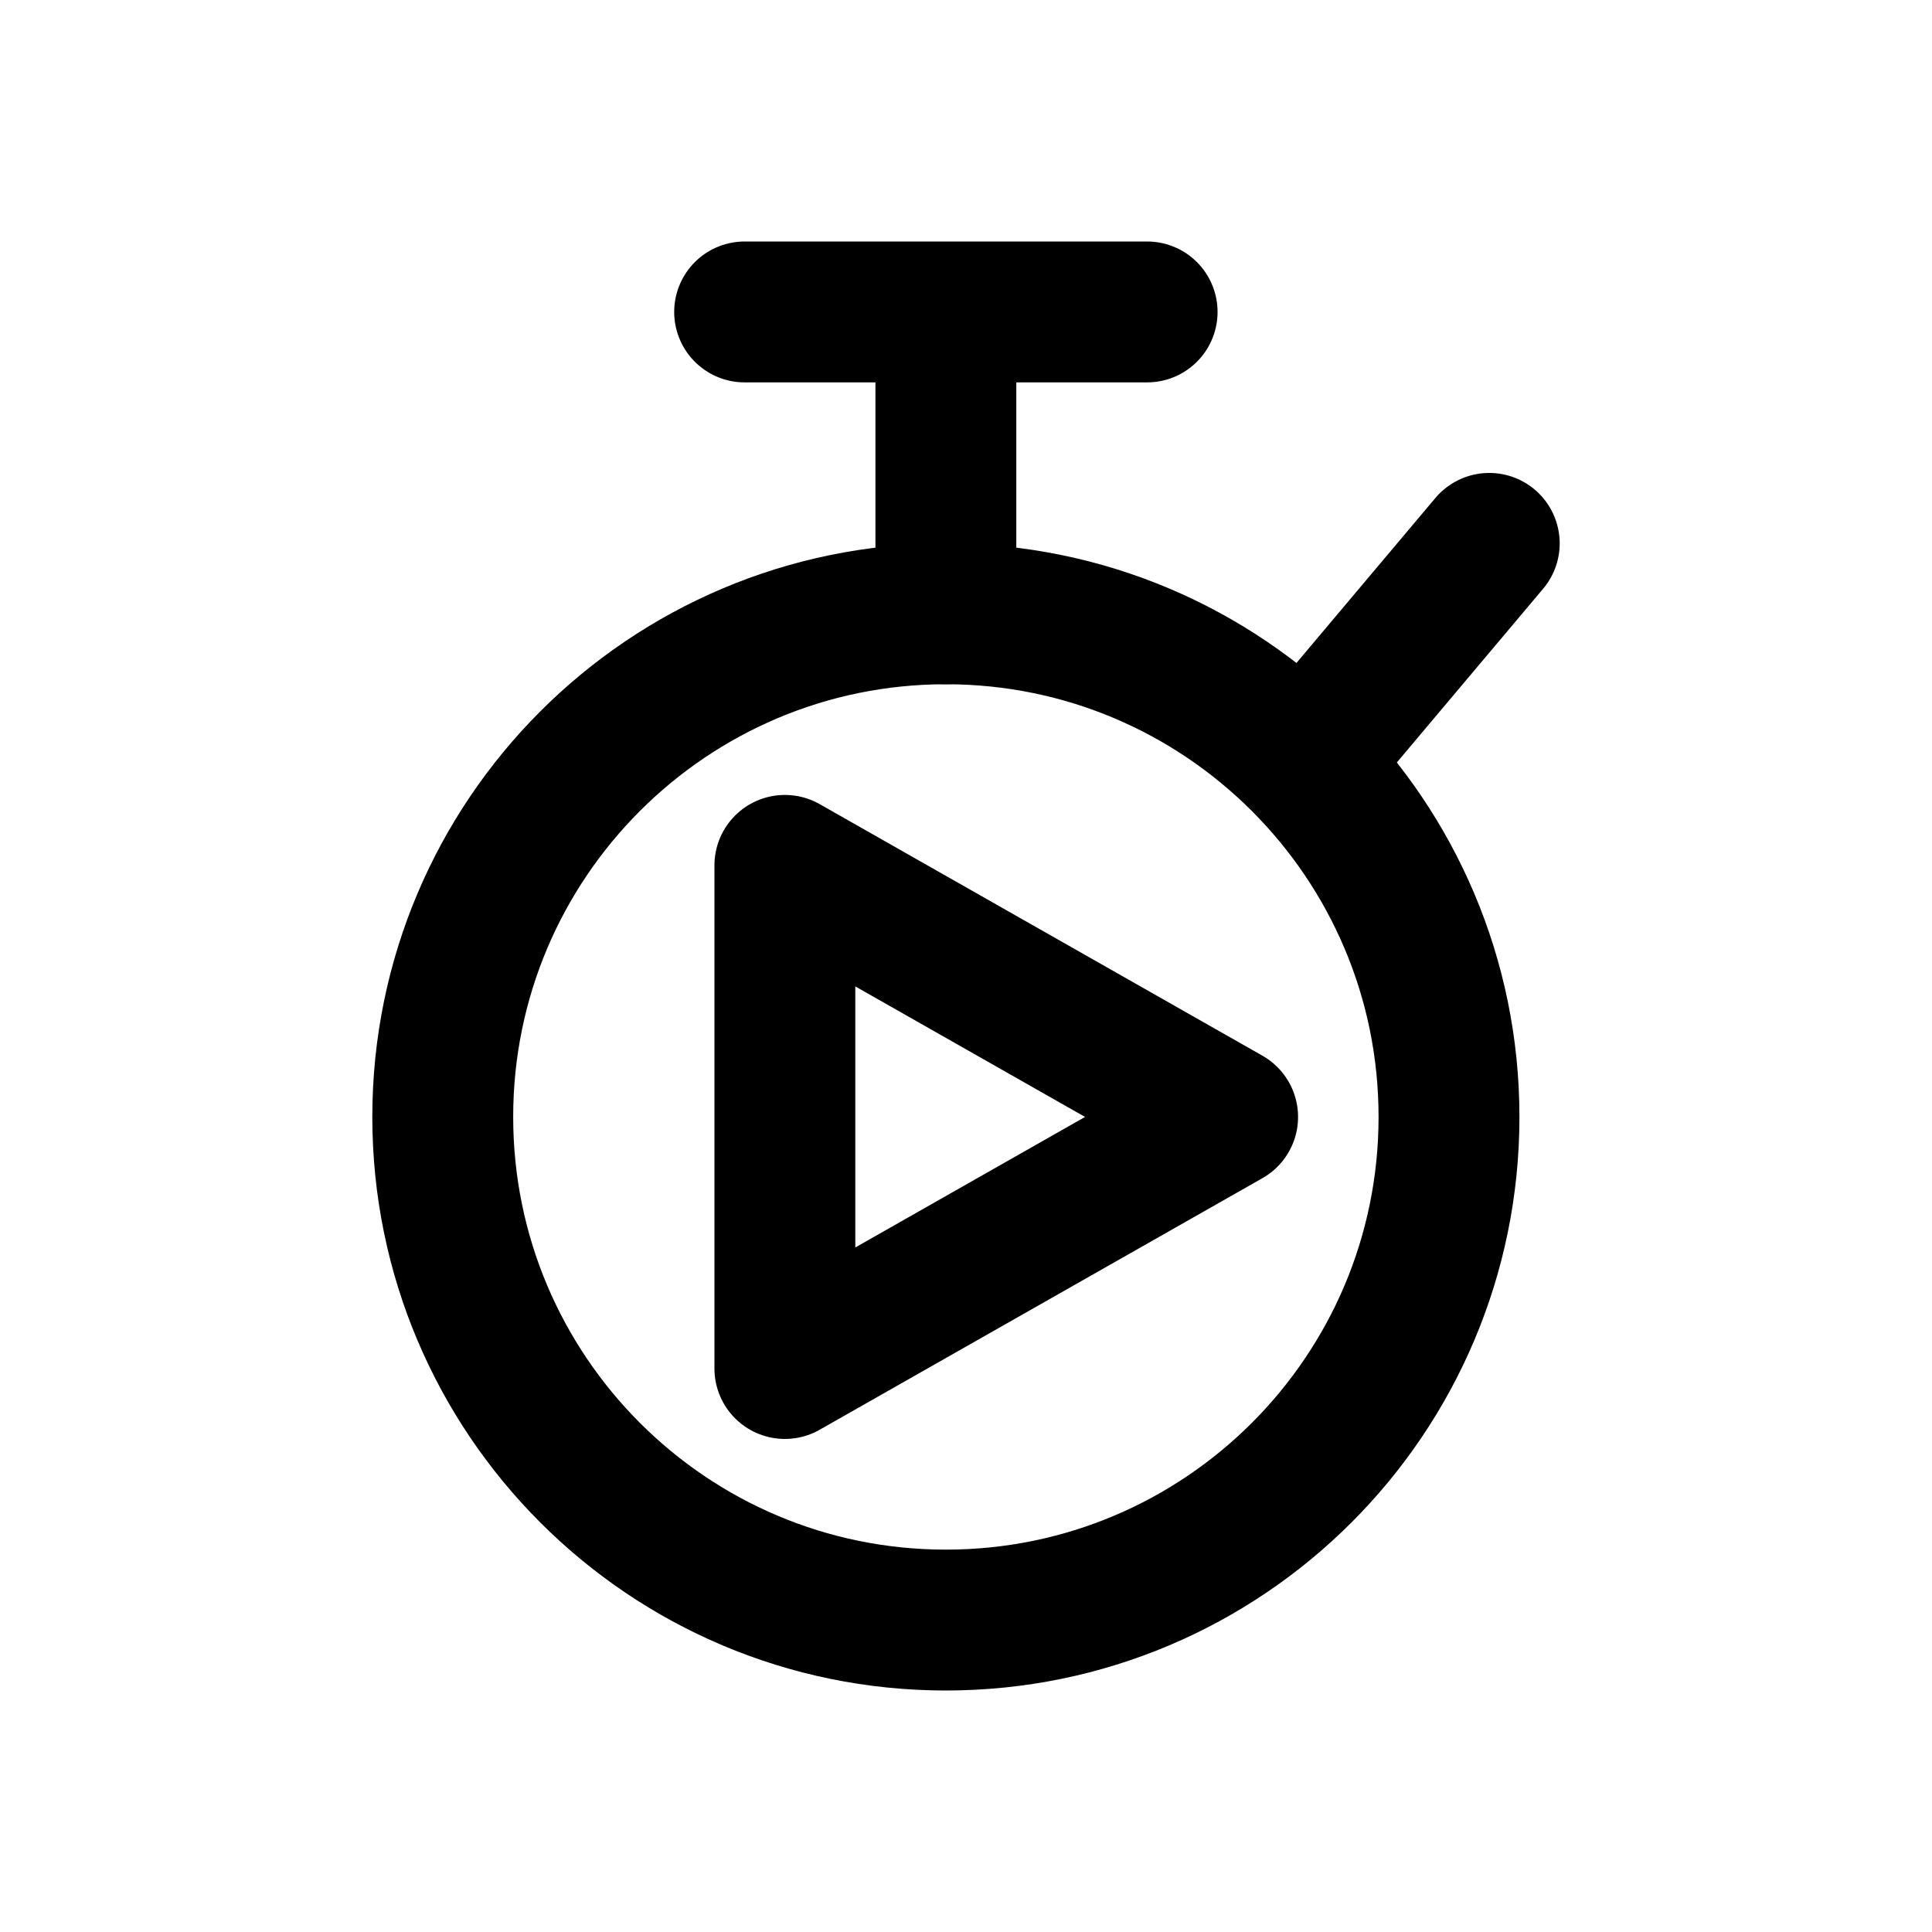
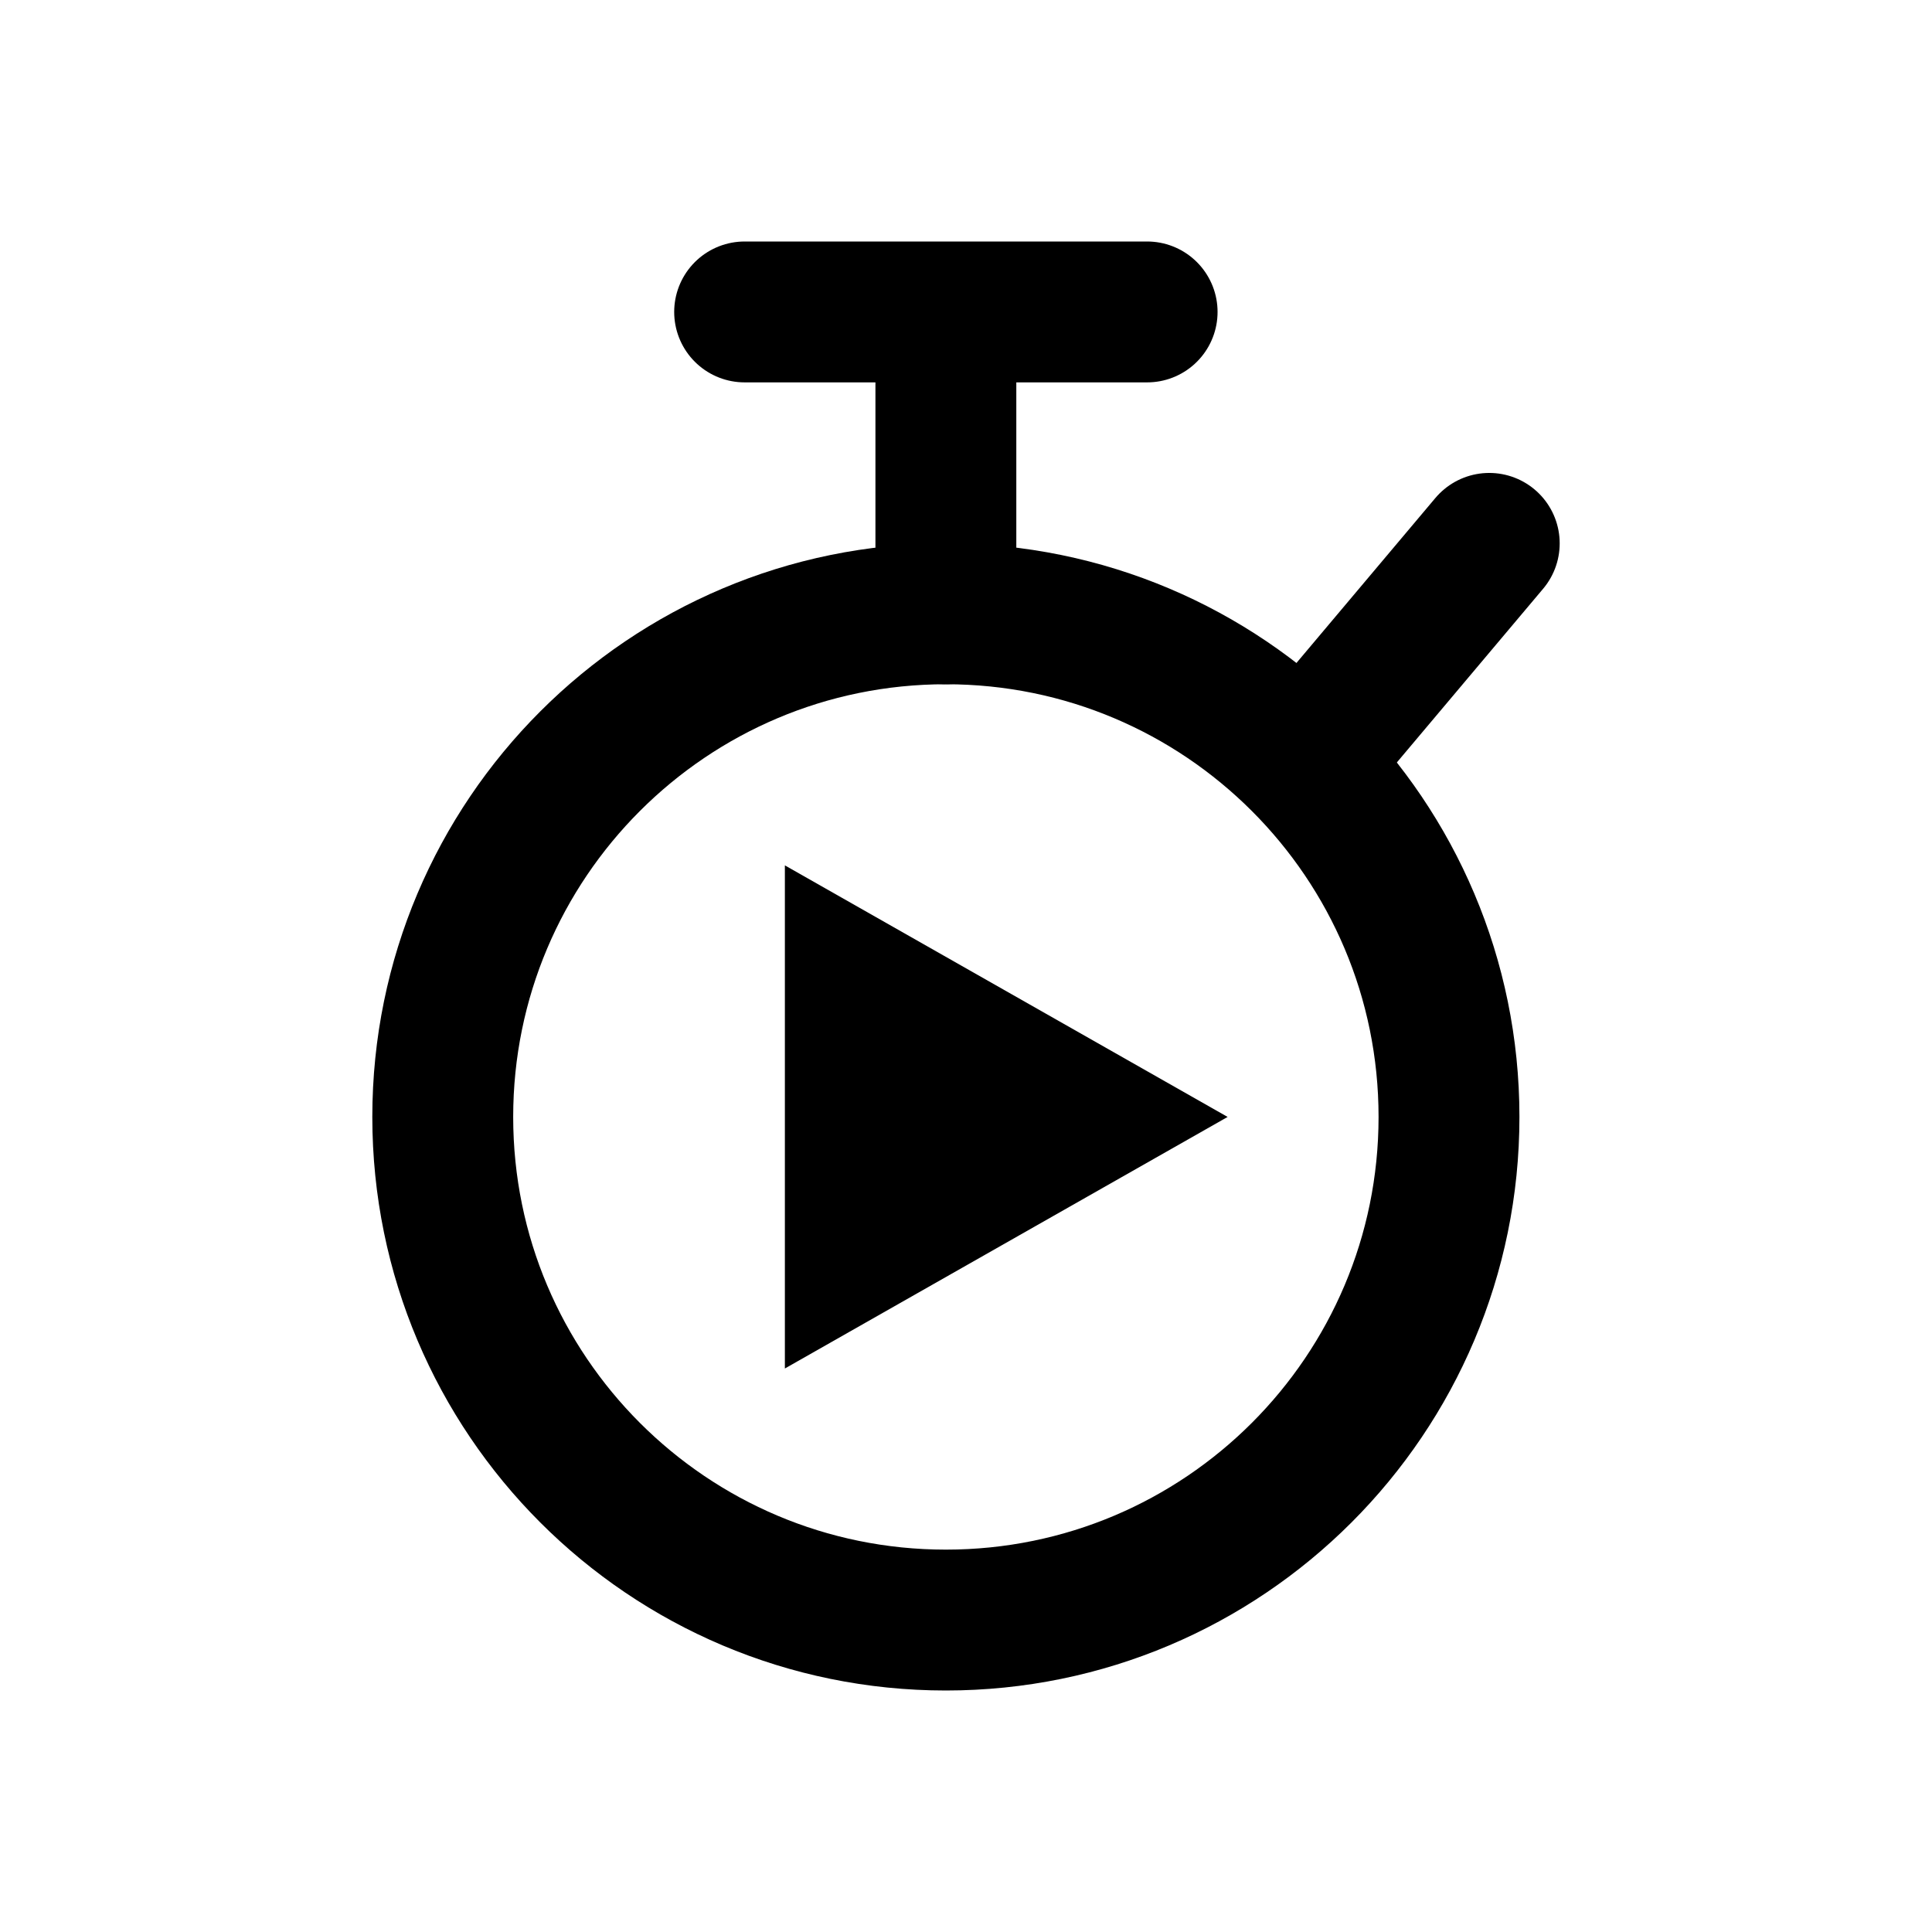
<svg xmlns="http://www.w3.org/2000/svg" width="24" height="24" viewBox="0 0 24 24" fill="none" stroke="currentColor" stroke-width="1.75" stroke-linecap="round" stroke-linejoin="round" aria-hidden="true" focusable="false">
  <circle cx="11.75" cy="13.875" r="6.25" />
  <path d="M9.25 3.875H14.25M11.75 3.875V7.625M16.5 9.125L18.5 6.75" />
-   <path d="M9.75 10.75V17L15.25 13.875 9.75 10.75Z" />
+   <path d="M9.75 10.75V17L15.25 13.875Z" fill="currentColor" stroke="none" />
</svg>
